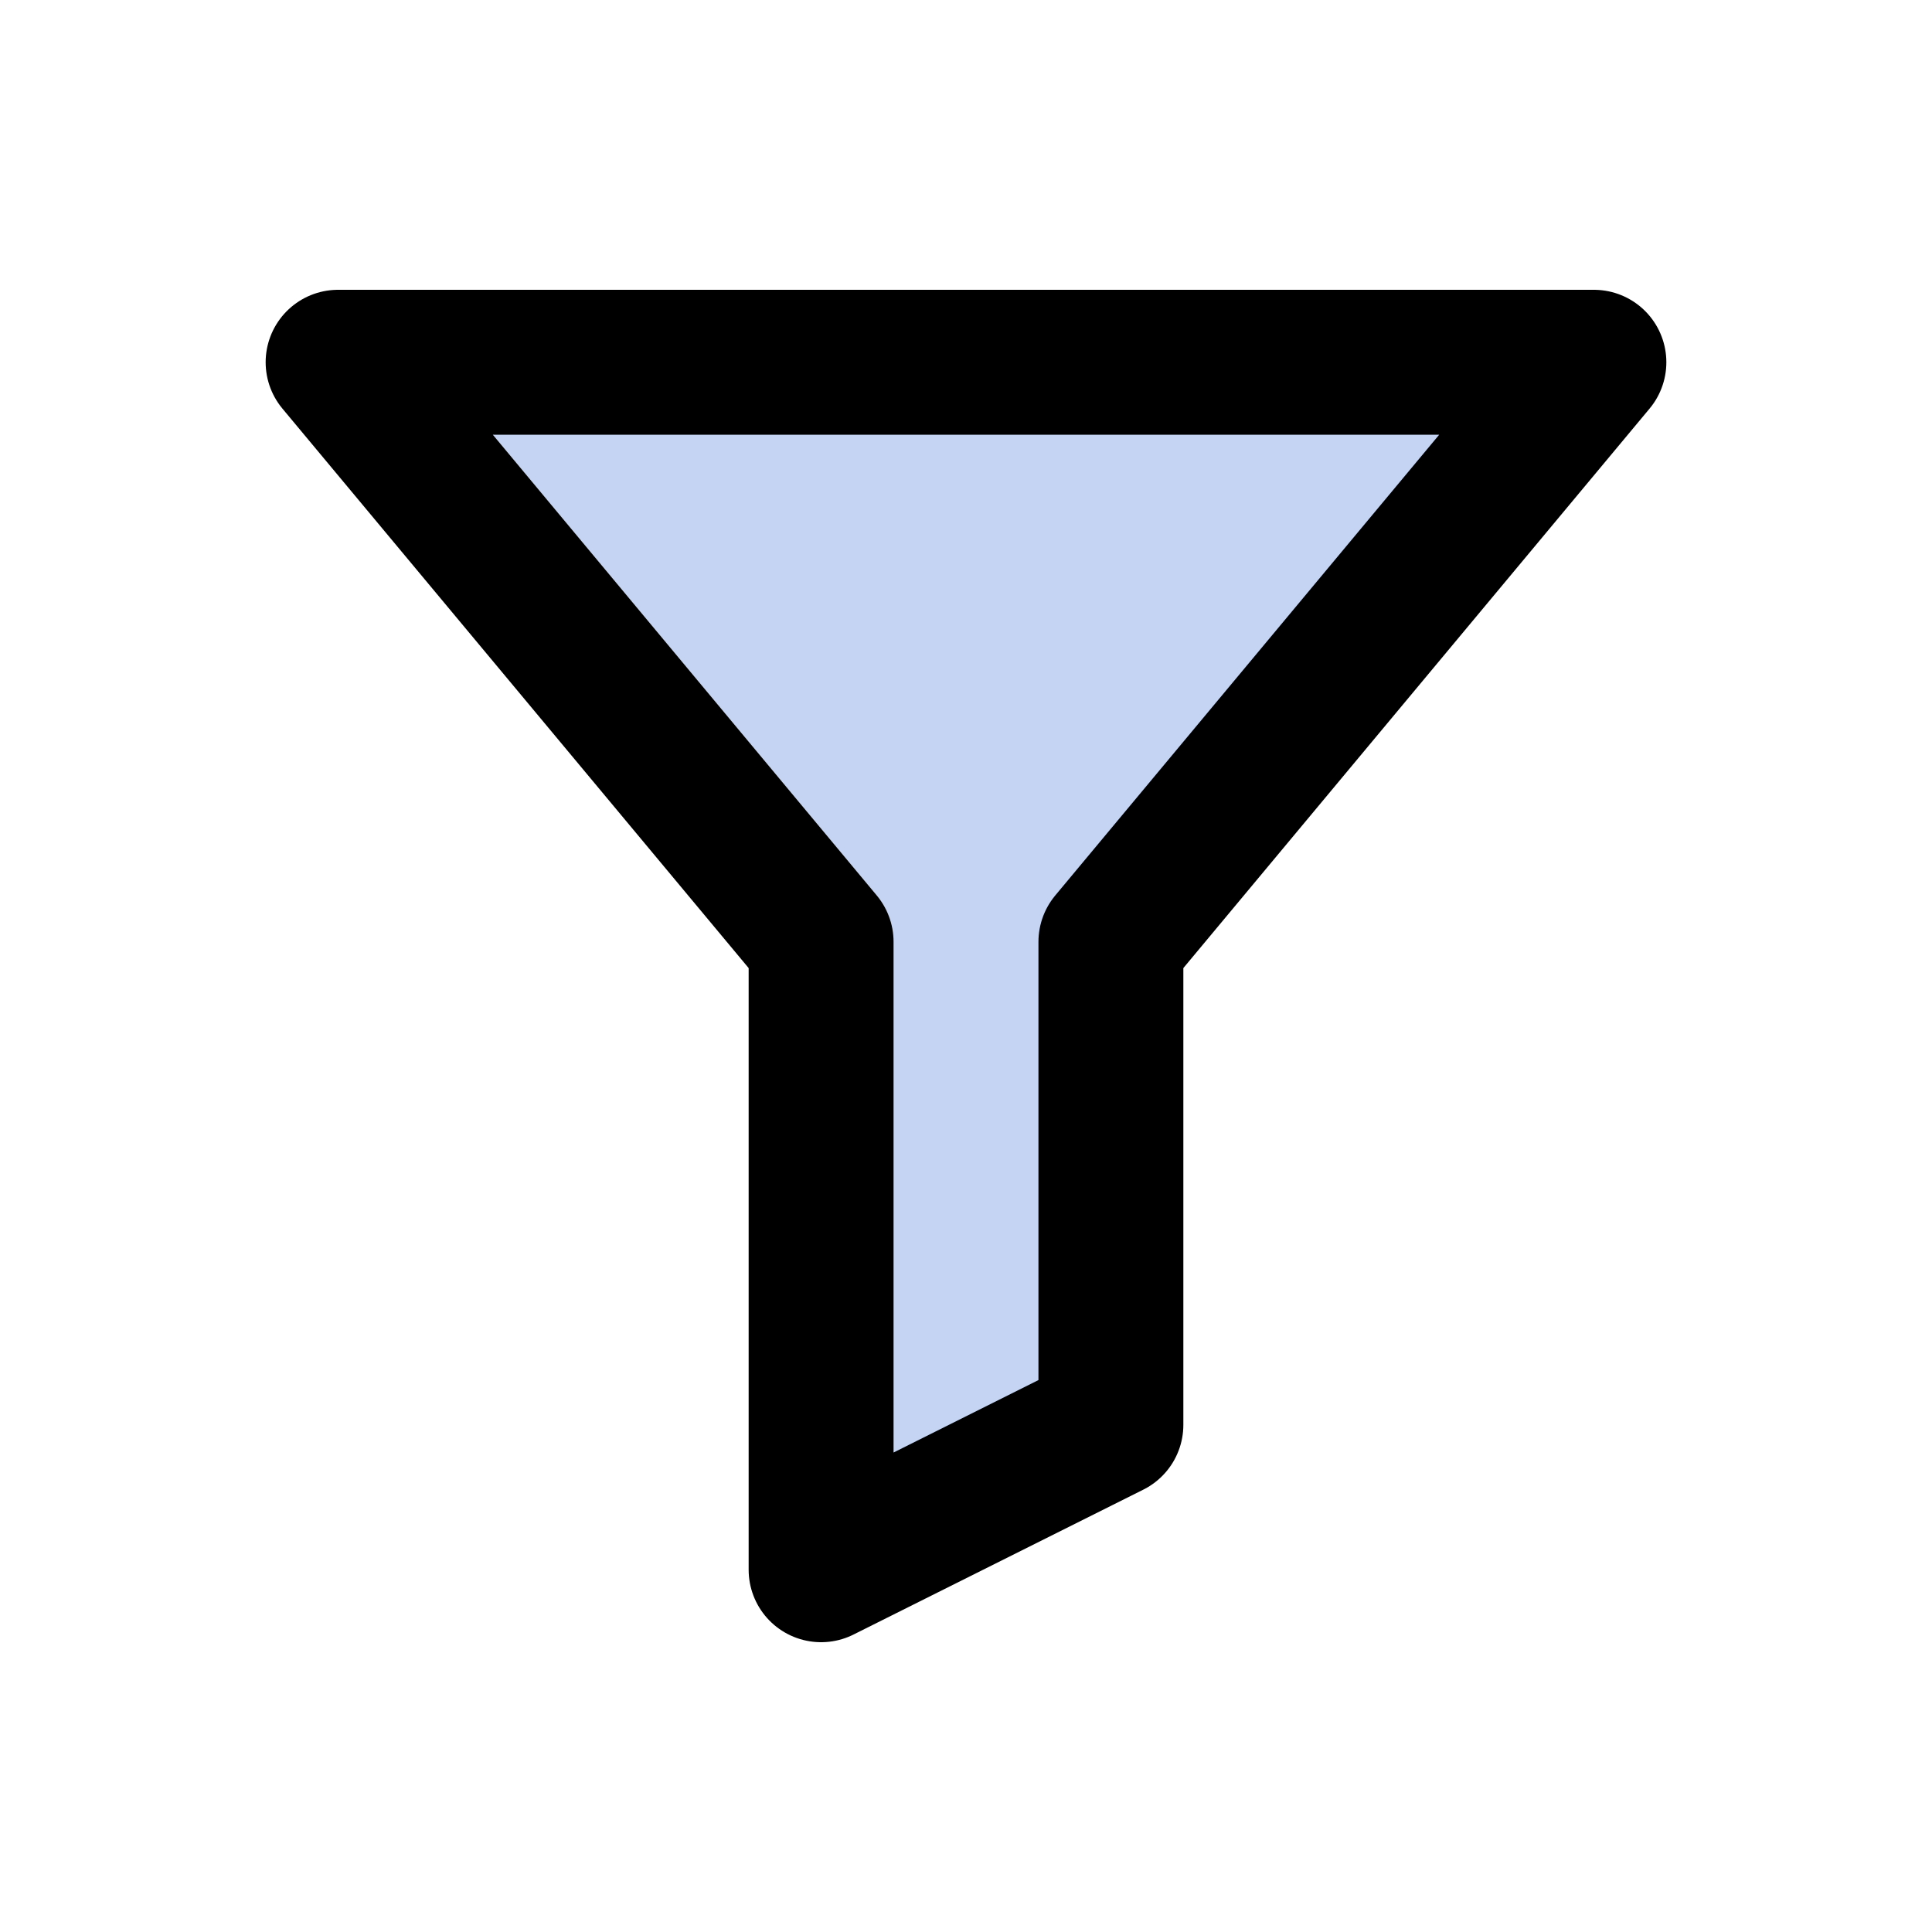
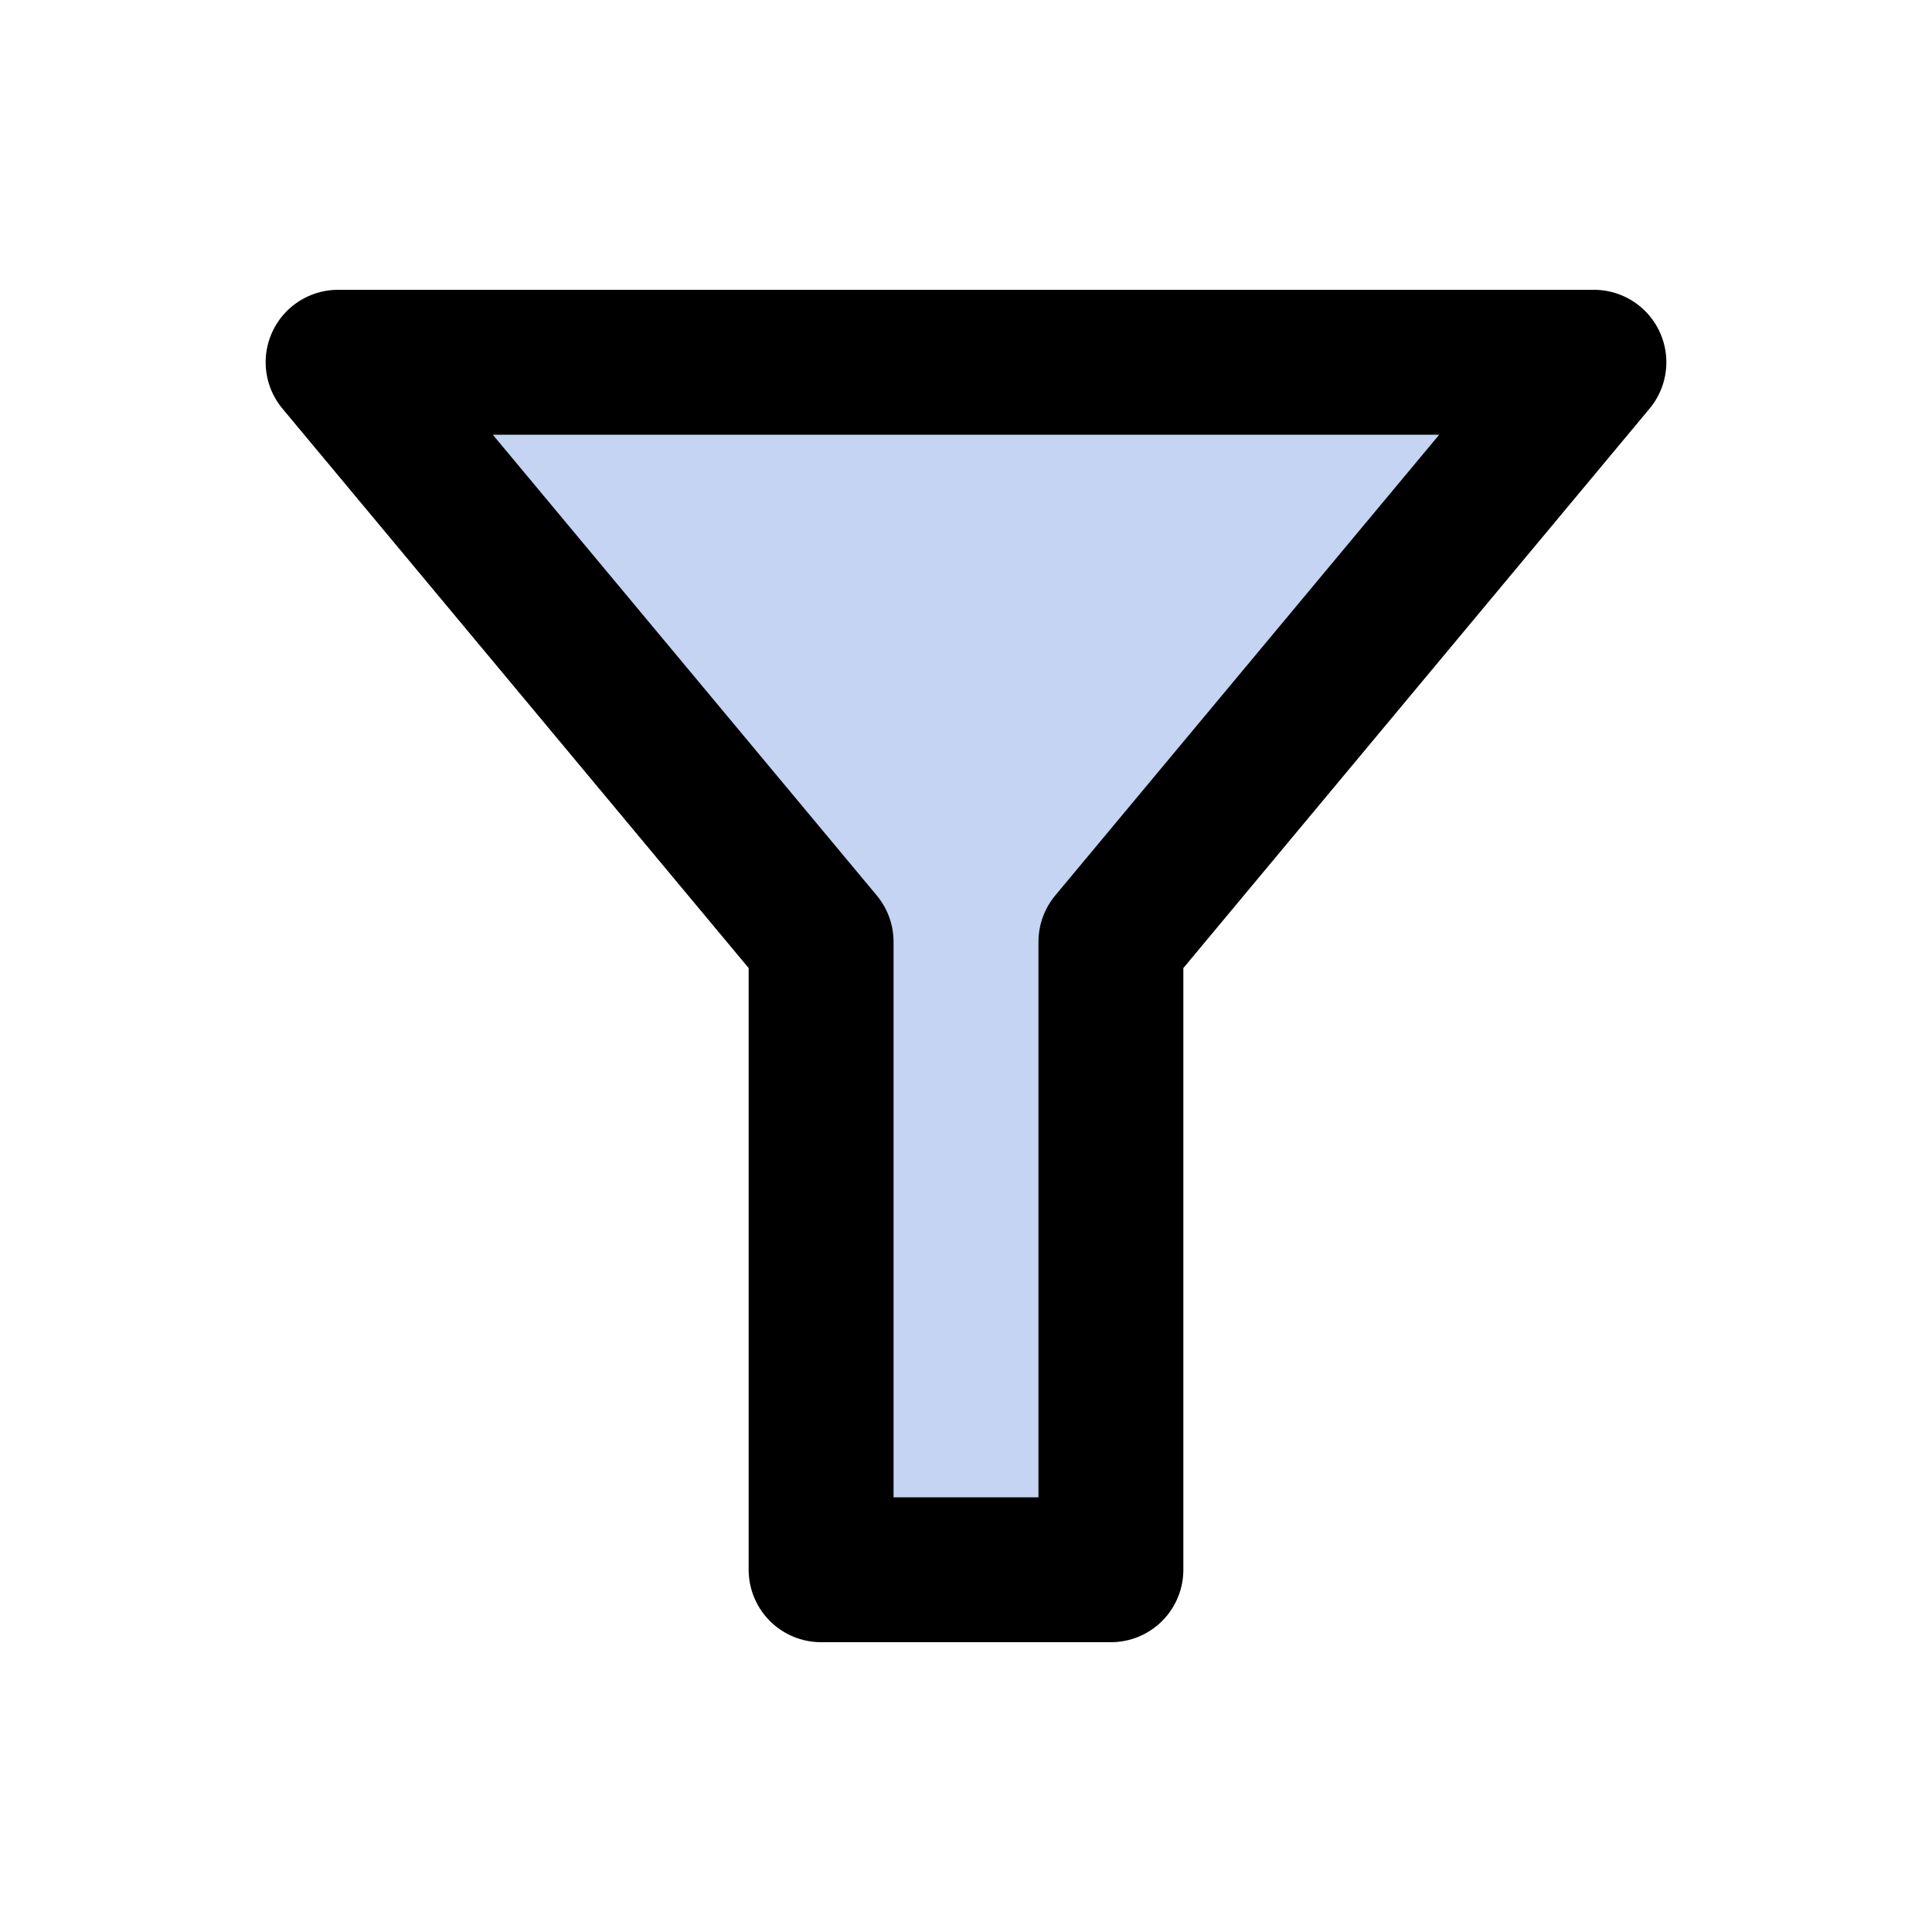
<svg xmlns="http://www.w3.org/2000/svg" viewBox="0 0 20 20" fill="none" stroke="currentColor" stroke-width="1.5" stroke-linecap="round" stroke-linejoin="round">
-   <path fill="#3b6fd4" fill-opacity="0.3" stroke="none" d="M3.5 3.75h13l-5 6v5l-3 1.5v-6.5z" />
-   <path d="M3.5 3.75h13l-5 6v5l-3 1.5v-6.5z" />
+   <path fill="#3b6fd4" fill-opacity="0.3" stroke="none" d="M3.5 3.75h13l-5 6v6.5h-3v-6.5z" />
+   <path d="M3.5 3.75h13l-5 6v6.5h-3v-6.5z" />
</svg>
